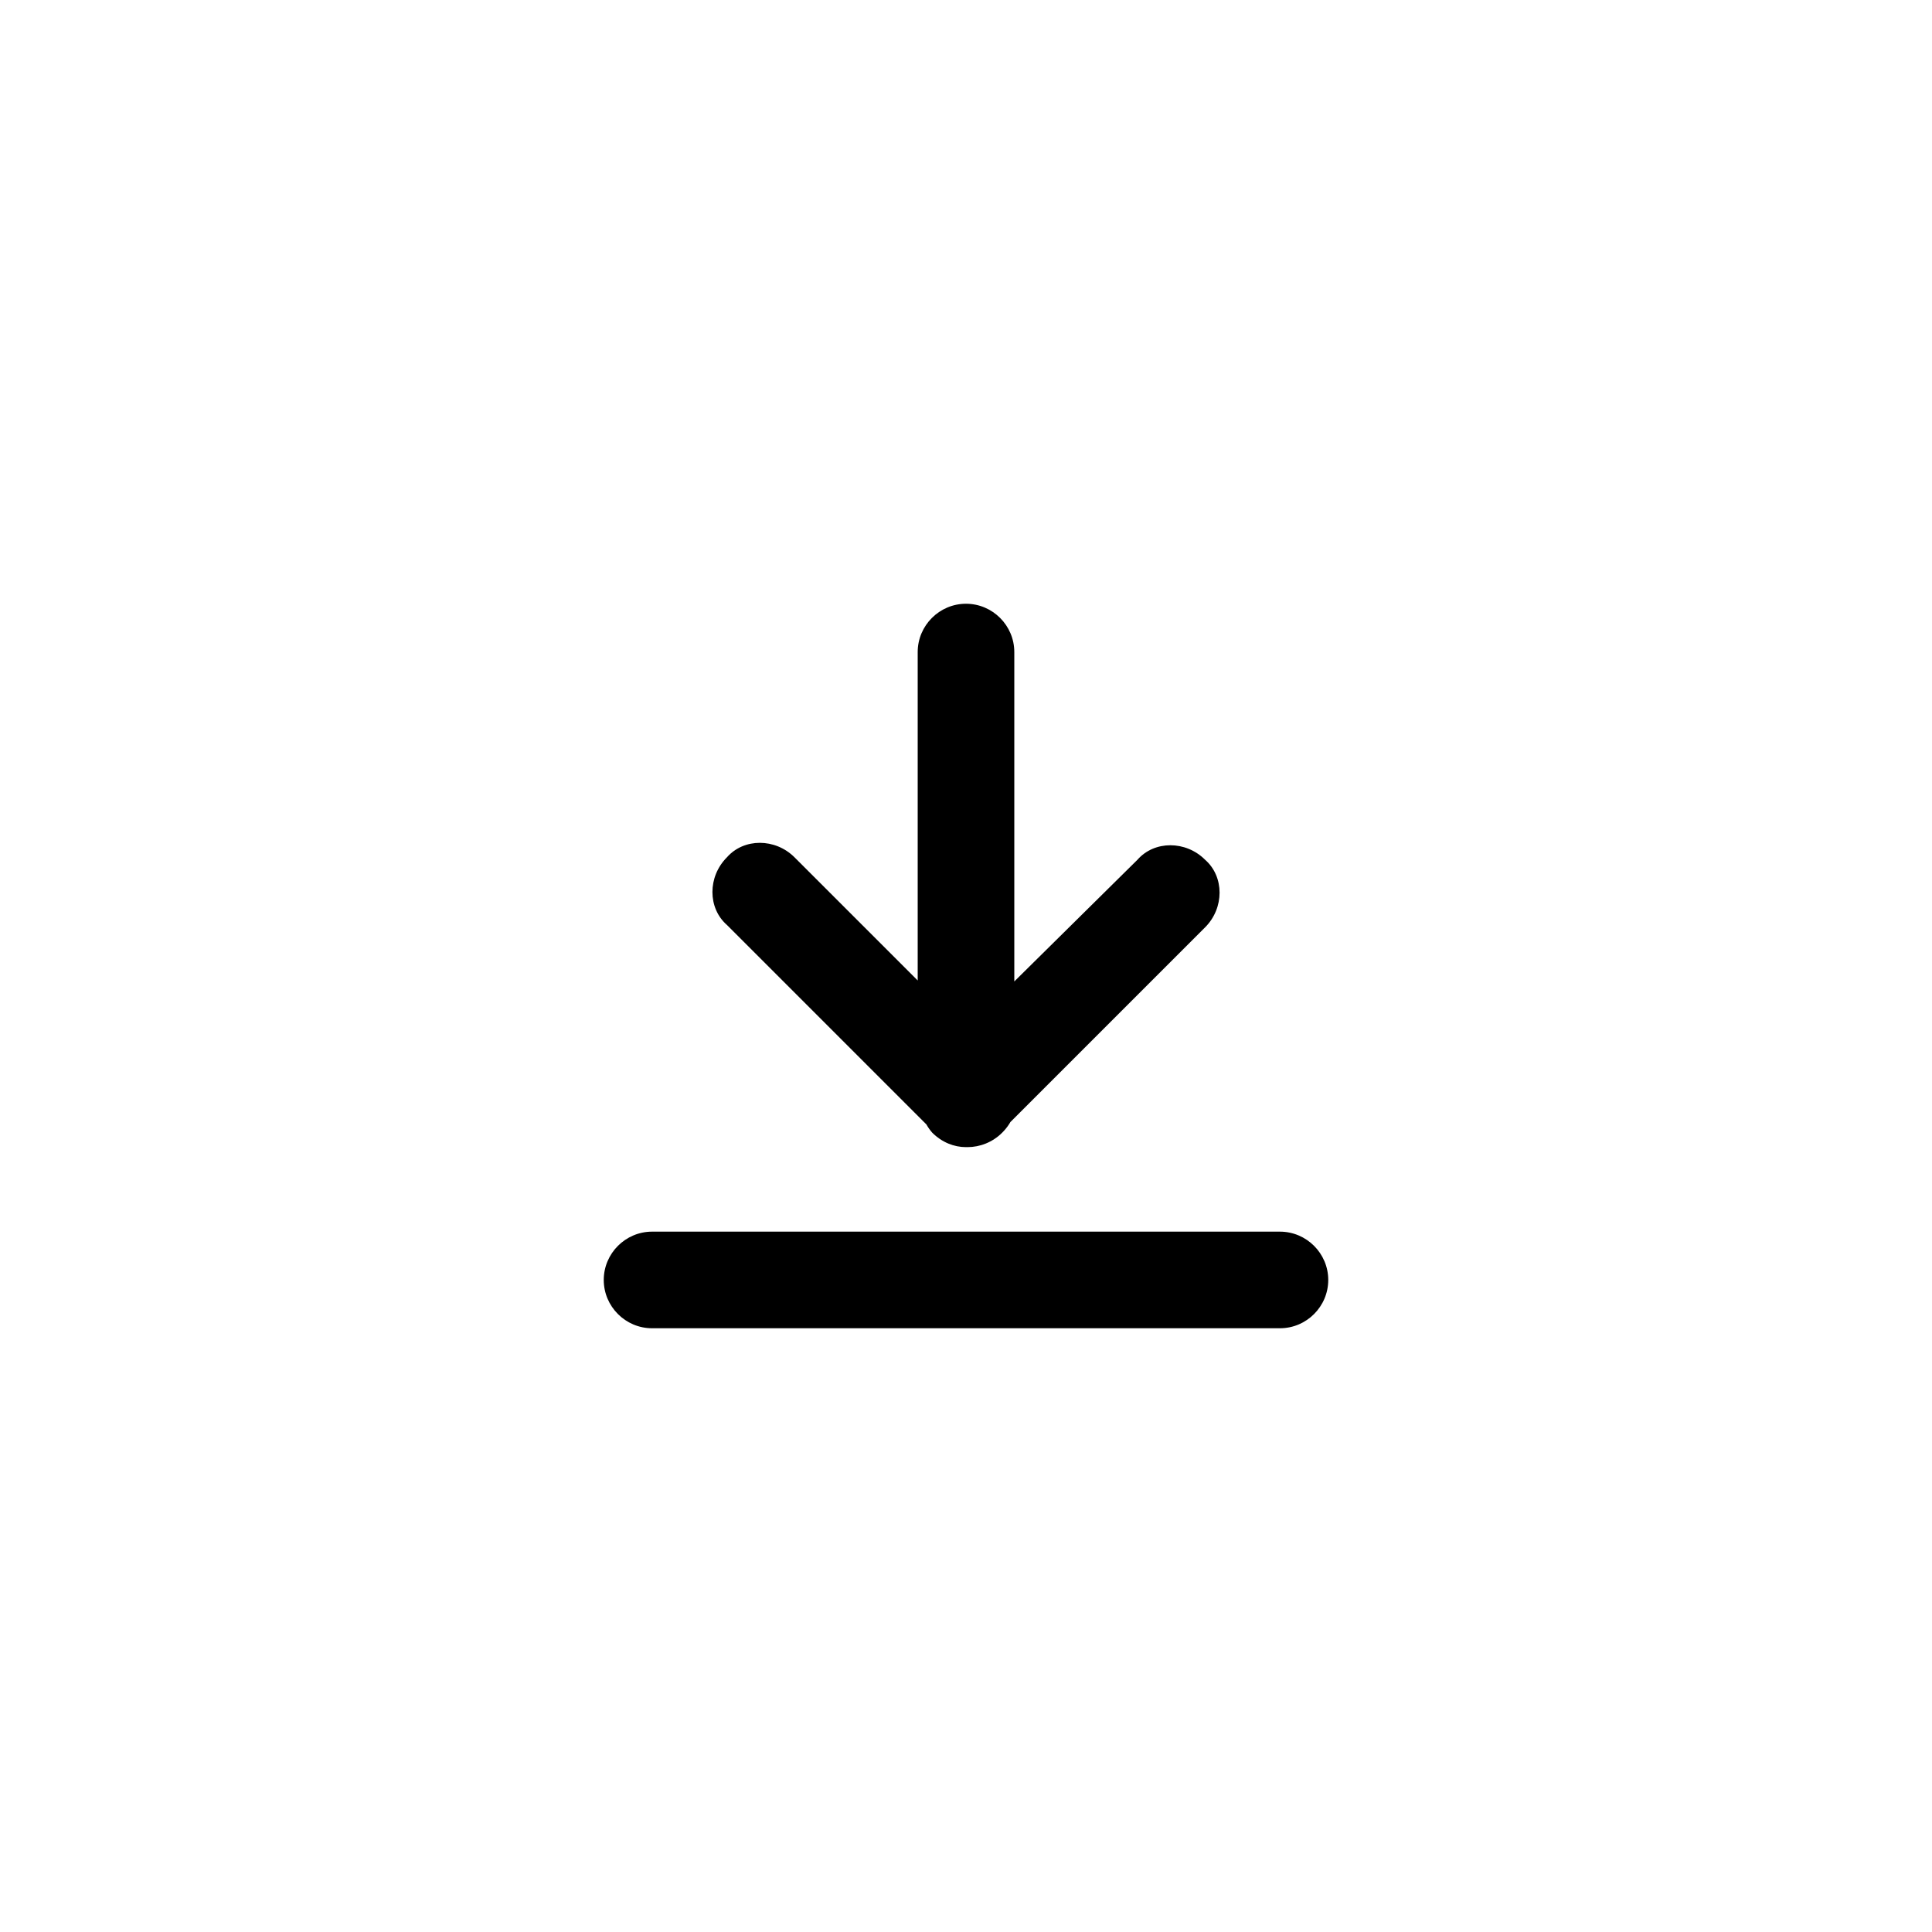
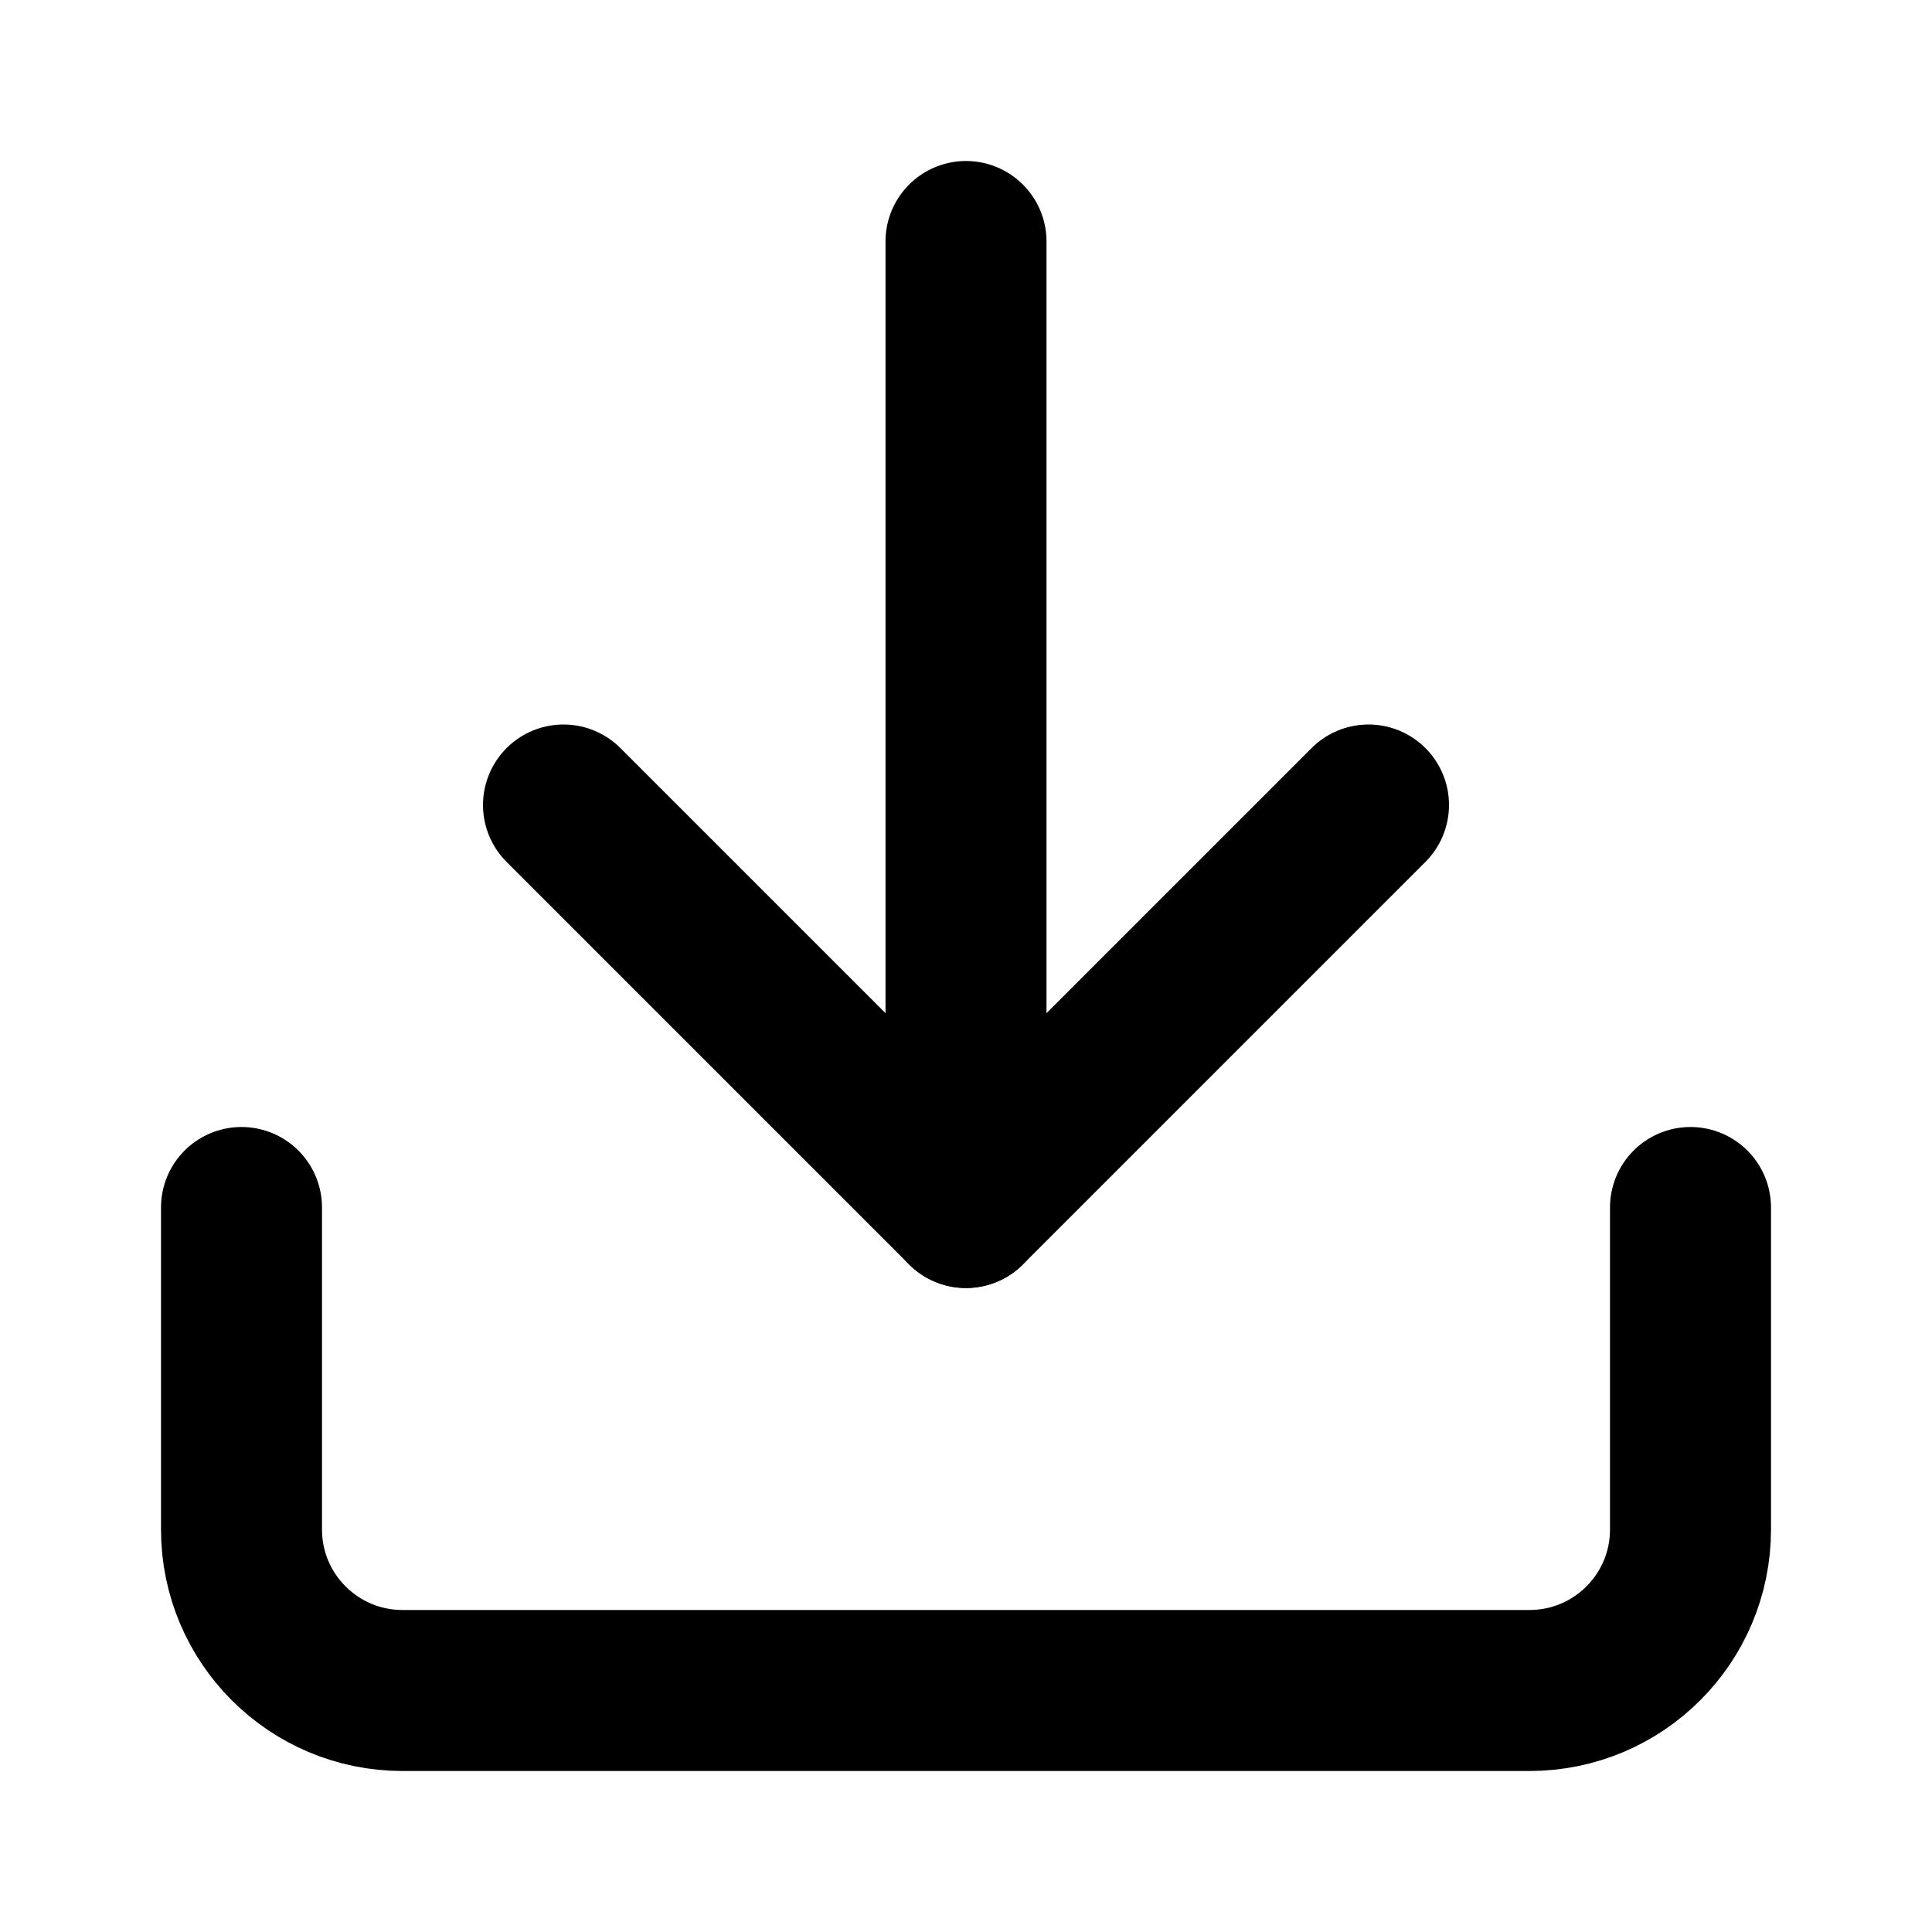
- <svg xmlns="http://www.w3.org/2000/svg" width="80" height="80" viewBox="0 0 80 80">
-   <path d="M40 45c1.1 0 2-.9 2-2V27c0-1.1-.9-2-2-2s-2 .9-2 2v16c0 1.1.9 2 2 2zm-1.4 1.9c.8.8 2 .8 2.8 0l8.5-8.5c.8-.8.8-2.1 0-2.8-.8-.8-2.1-.8-2.8 0L38.6 44c-.7.8-.7 2.1 0 2.9zm2.9 0c.8-.8.8-2 0-2.8l-8.6-8.6c-.8-.8-2.1-.8-2.8 0-.8.8-.8 2.1 0 2.8l8.6 8.6c.7.8 2 .8 2.8 0zM25 53c0 1.1.9 2 2 2h26c1.1 0 2-.9 2-2s-.9-2-2-2H27c-1.1 0-2 .9-2 2z" />
+ <svg xmlns="http://www.w3.org/2000/svg" width="24" height="24" viewBox="0 0 24 24" fill="none" stroke="currentColor" stroke-width="2" stroke-linecap="round" stroke-linejoin="round" class="feather feather-download">
+   <path d="M21 15v4a2 2 0 0 1-2 2H5a2 2 0 0 1-2-2v-4" />
+   <polyline points="7 10 12 15 17 10" />
+   <line x1="12" y1="15" x2="12" y2="3" />
</svg>
